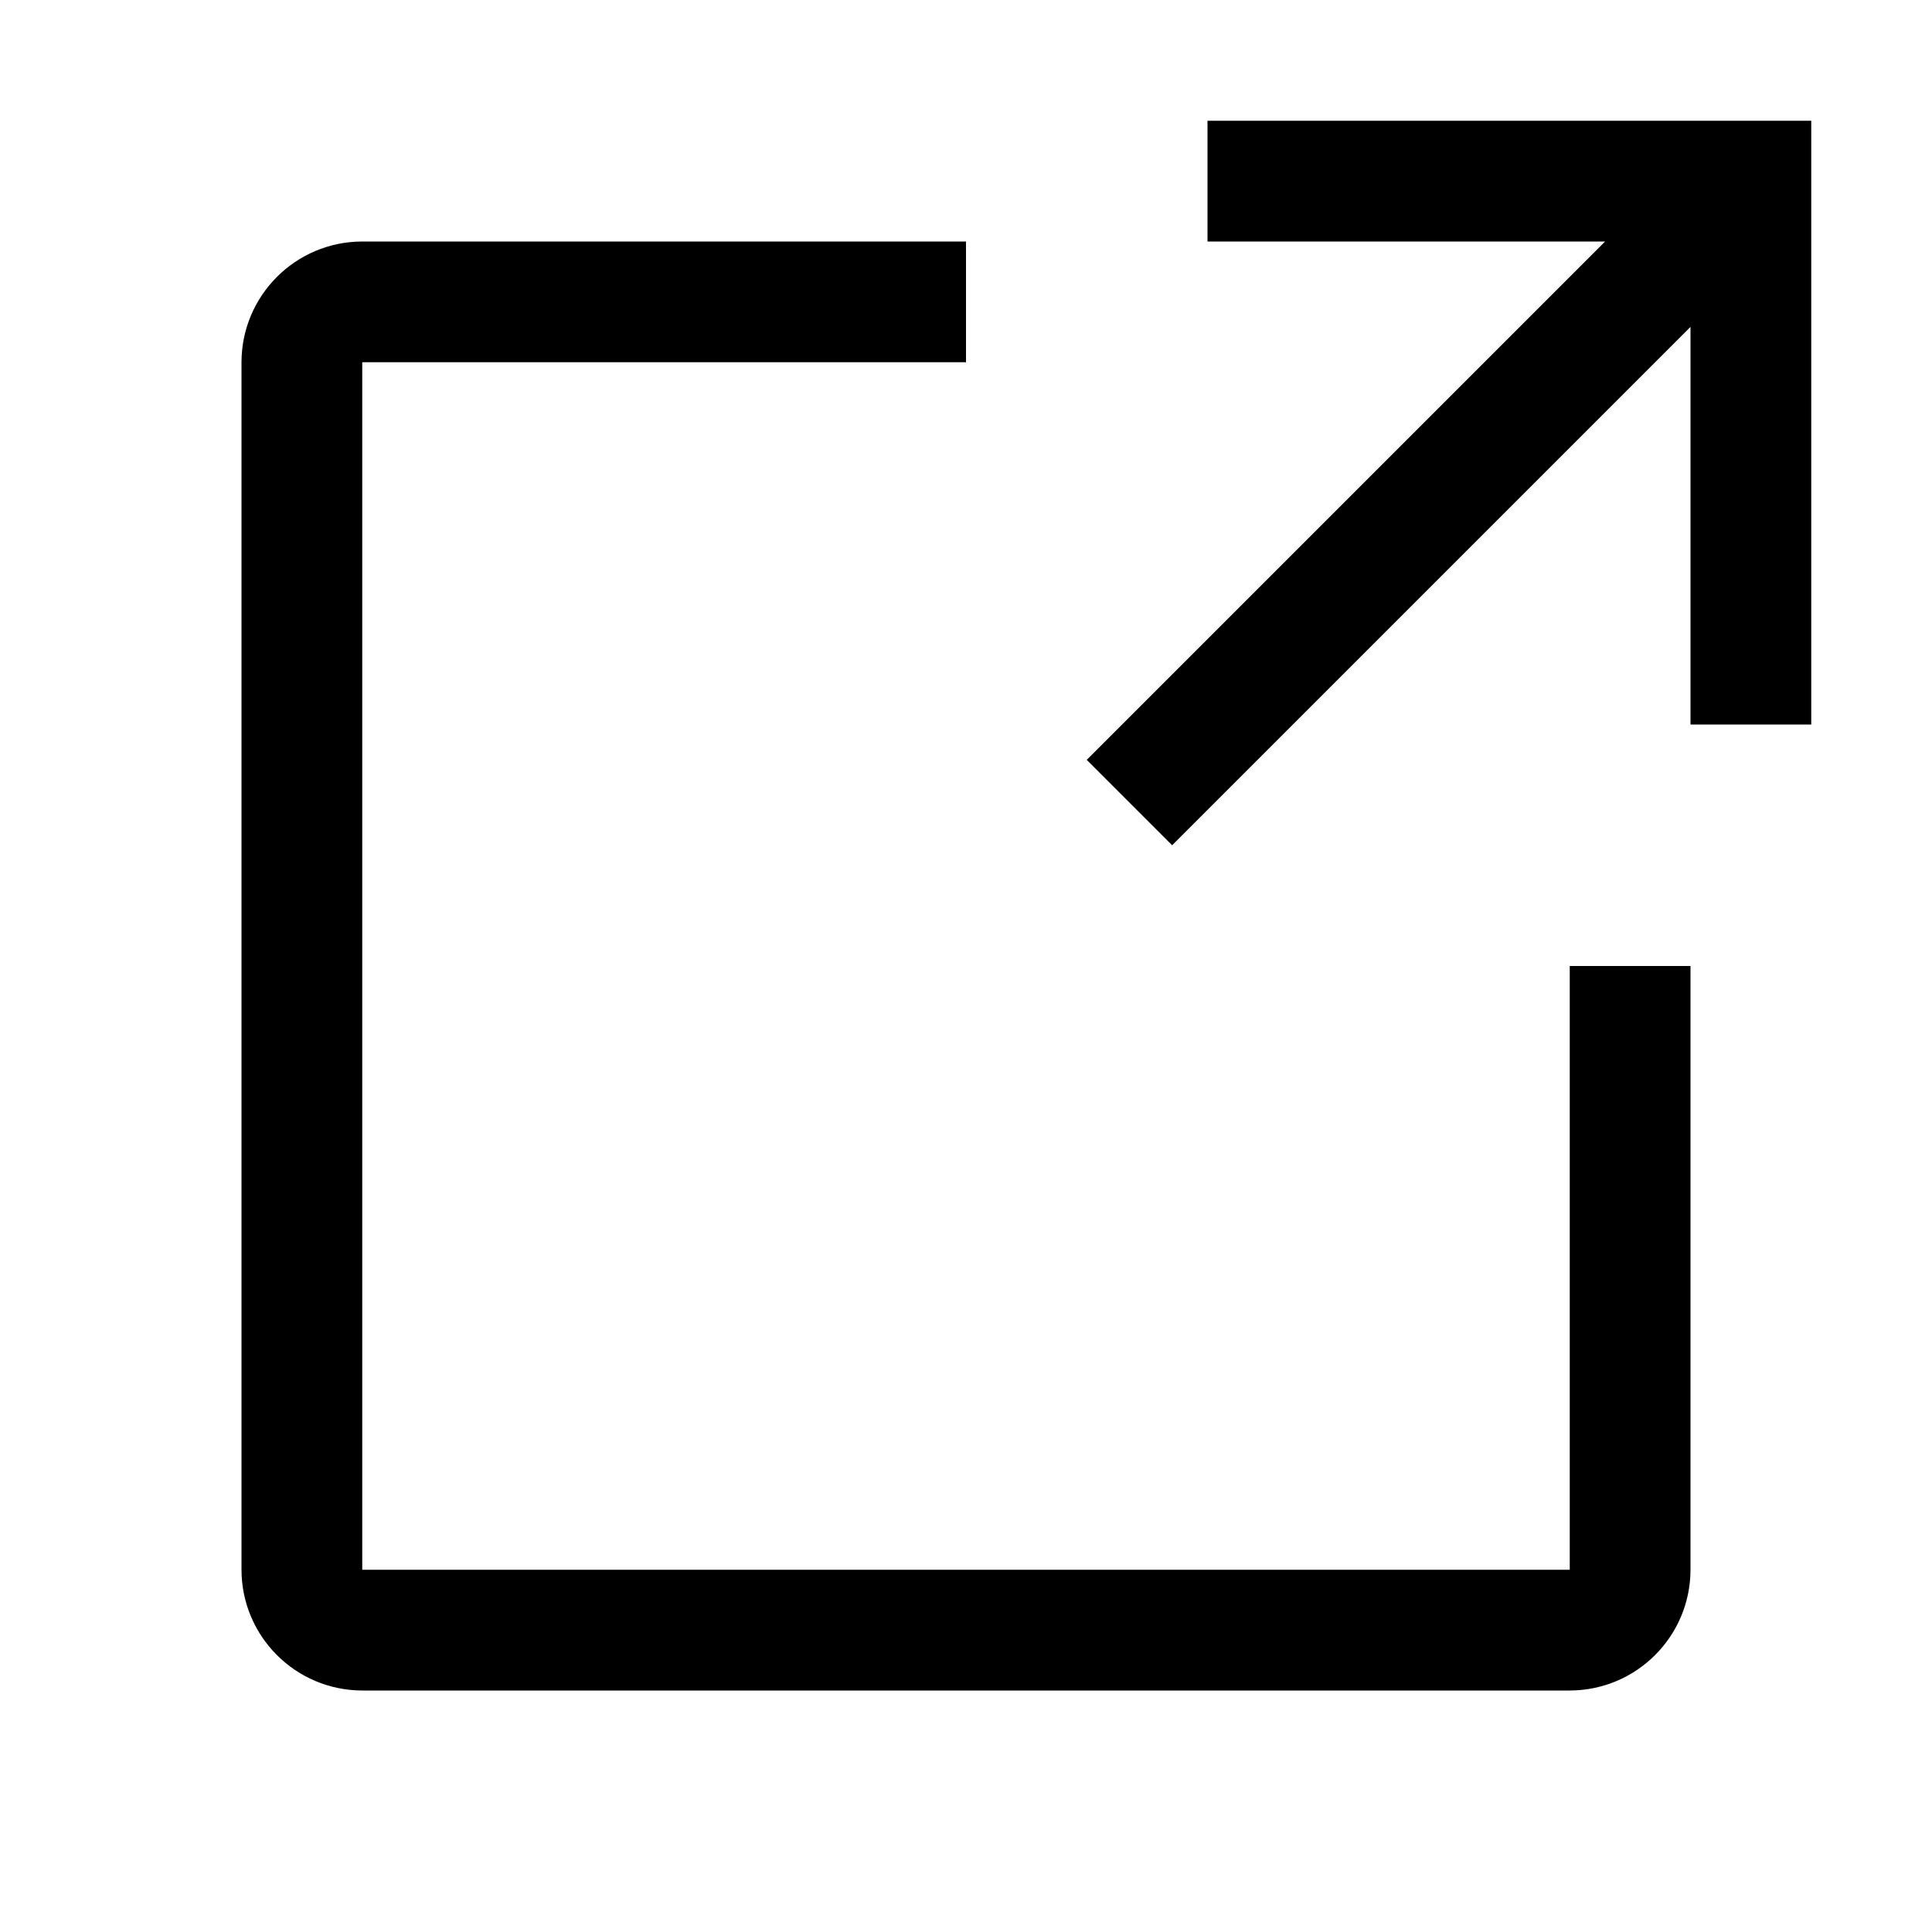
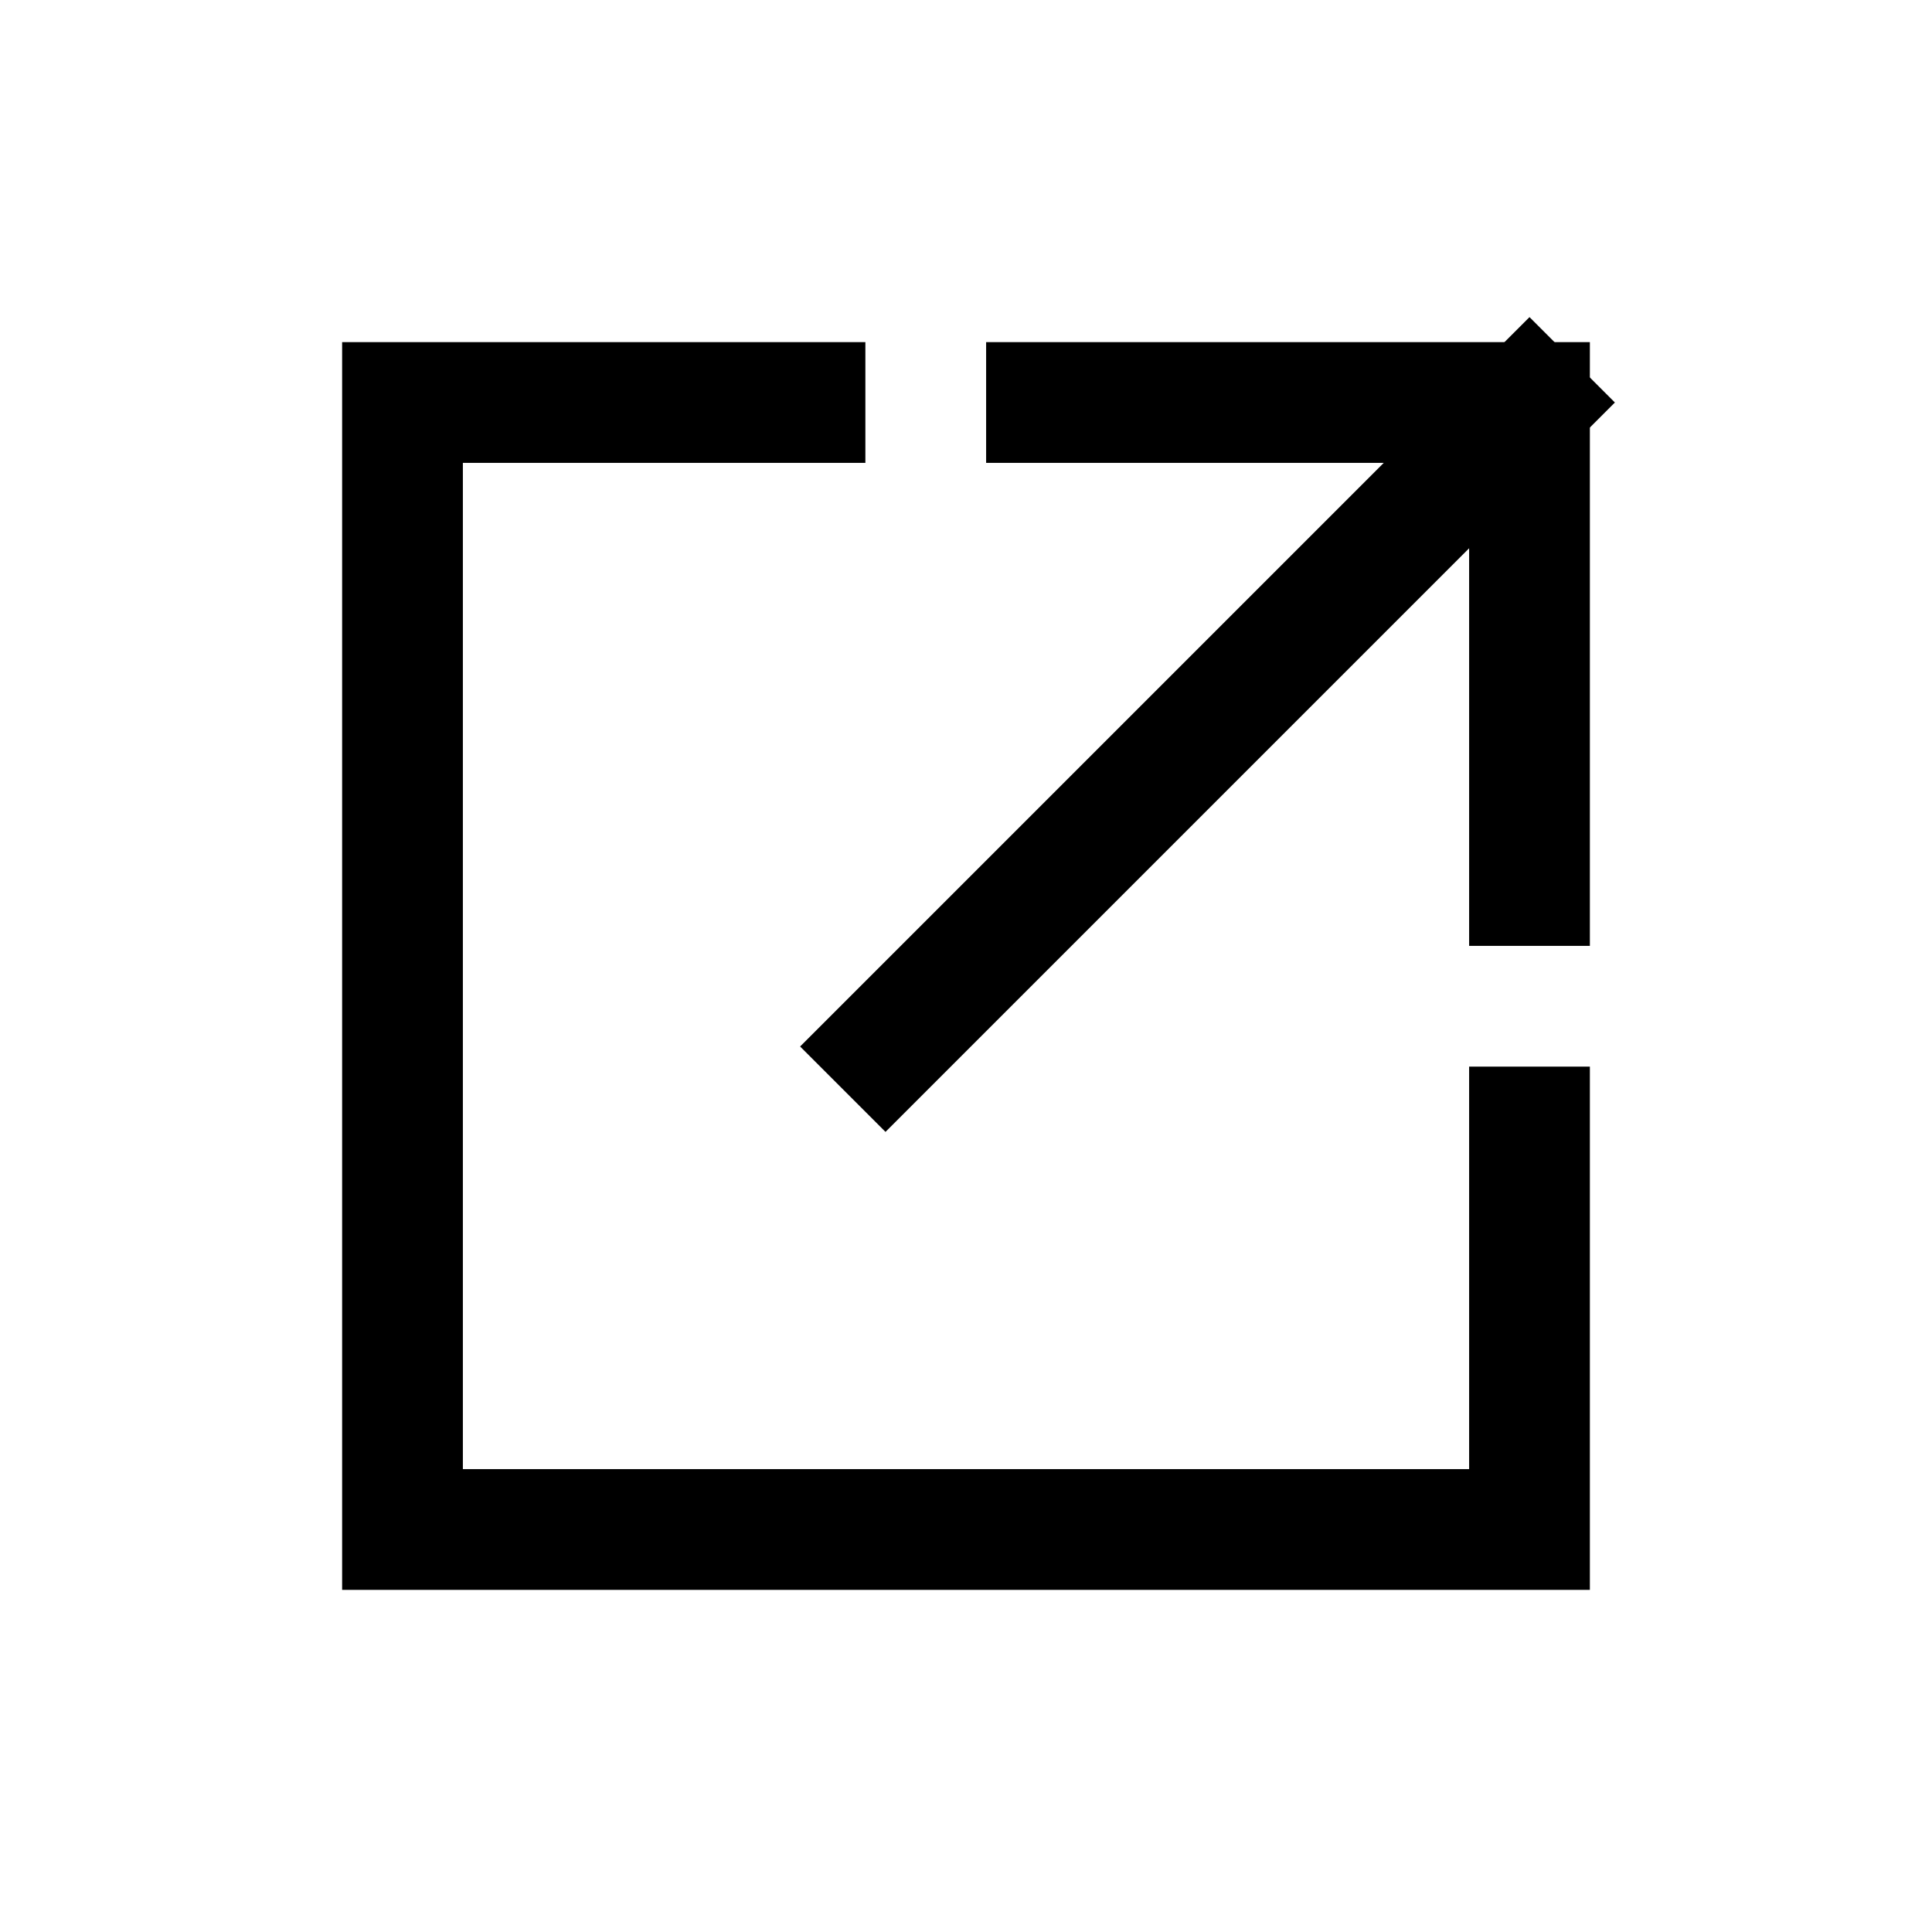
- <svg xmlns="http://www.w3.org/2000/svg" width="1em" height="1em" viewBox="0 0 32 32">
-   <path fill="currentColor" d="M26 28H6a2.003 2.003 0 0 1-2-2V6a2.003 2.003 0 0 1 2-2h10v2H6v20h20V16h2v10a2.003 2.003 0 0 1-2 2" />
-   <path fill="currentColor" d="M20 2v2h6.586L18 12.586L19.414 14L28 5.414V12h2V2z" />
+ <svg xmlns="http://www.w3.org/2000/svg" viewBox="0 0 24 24">
+   <path d="M10 5H5V19H19V14" fill="none" stroke="currentColor" stroke-width="1.5" stroke-linecap="square" stroke-linejoin="miter" />
+   <path d="M13 5H19V11" fill="none" stroke="currentColor" stroke-width="1.5" stroke-linecap="square" stroke-linejoin="miter" />
+   <path d="M19 5L11 13" fill="none" stroke="currentColor" stroke-width="1.5" stroke-linecap="square" stroke-linejoin="miter" />
</svg>
